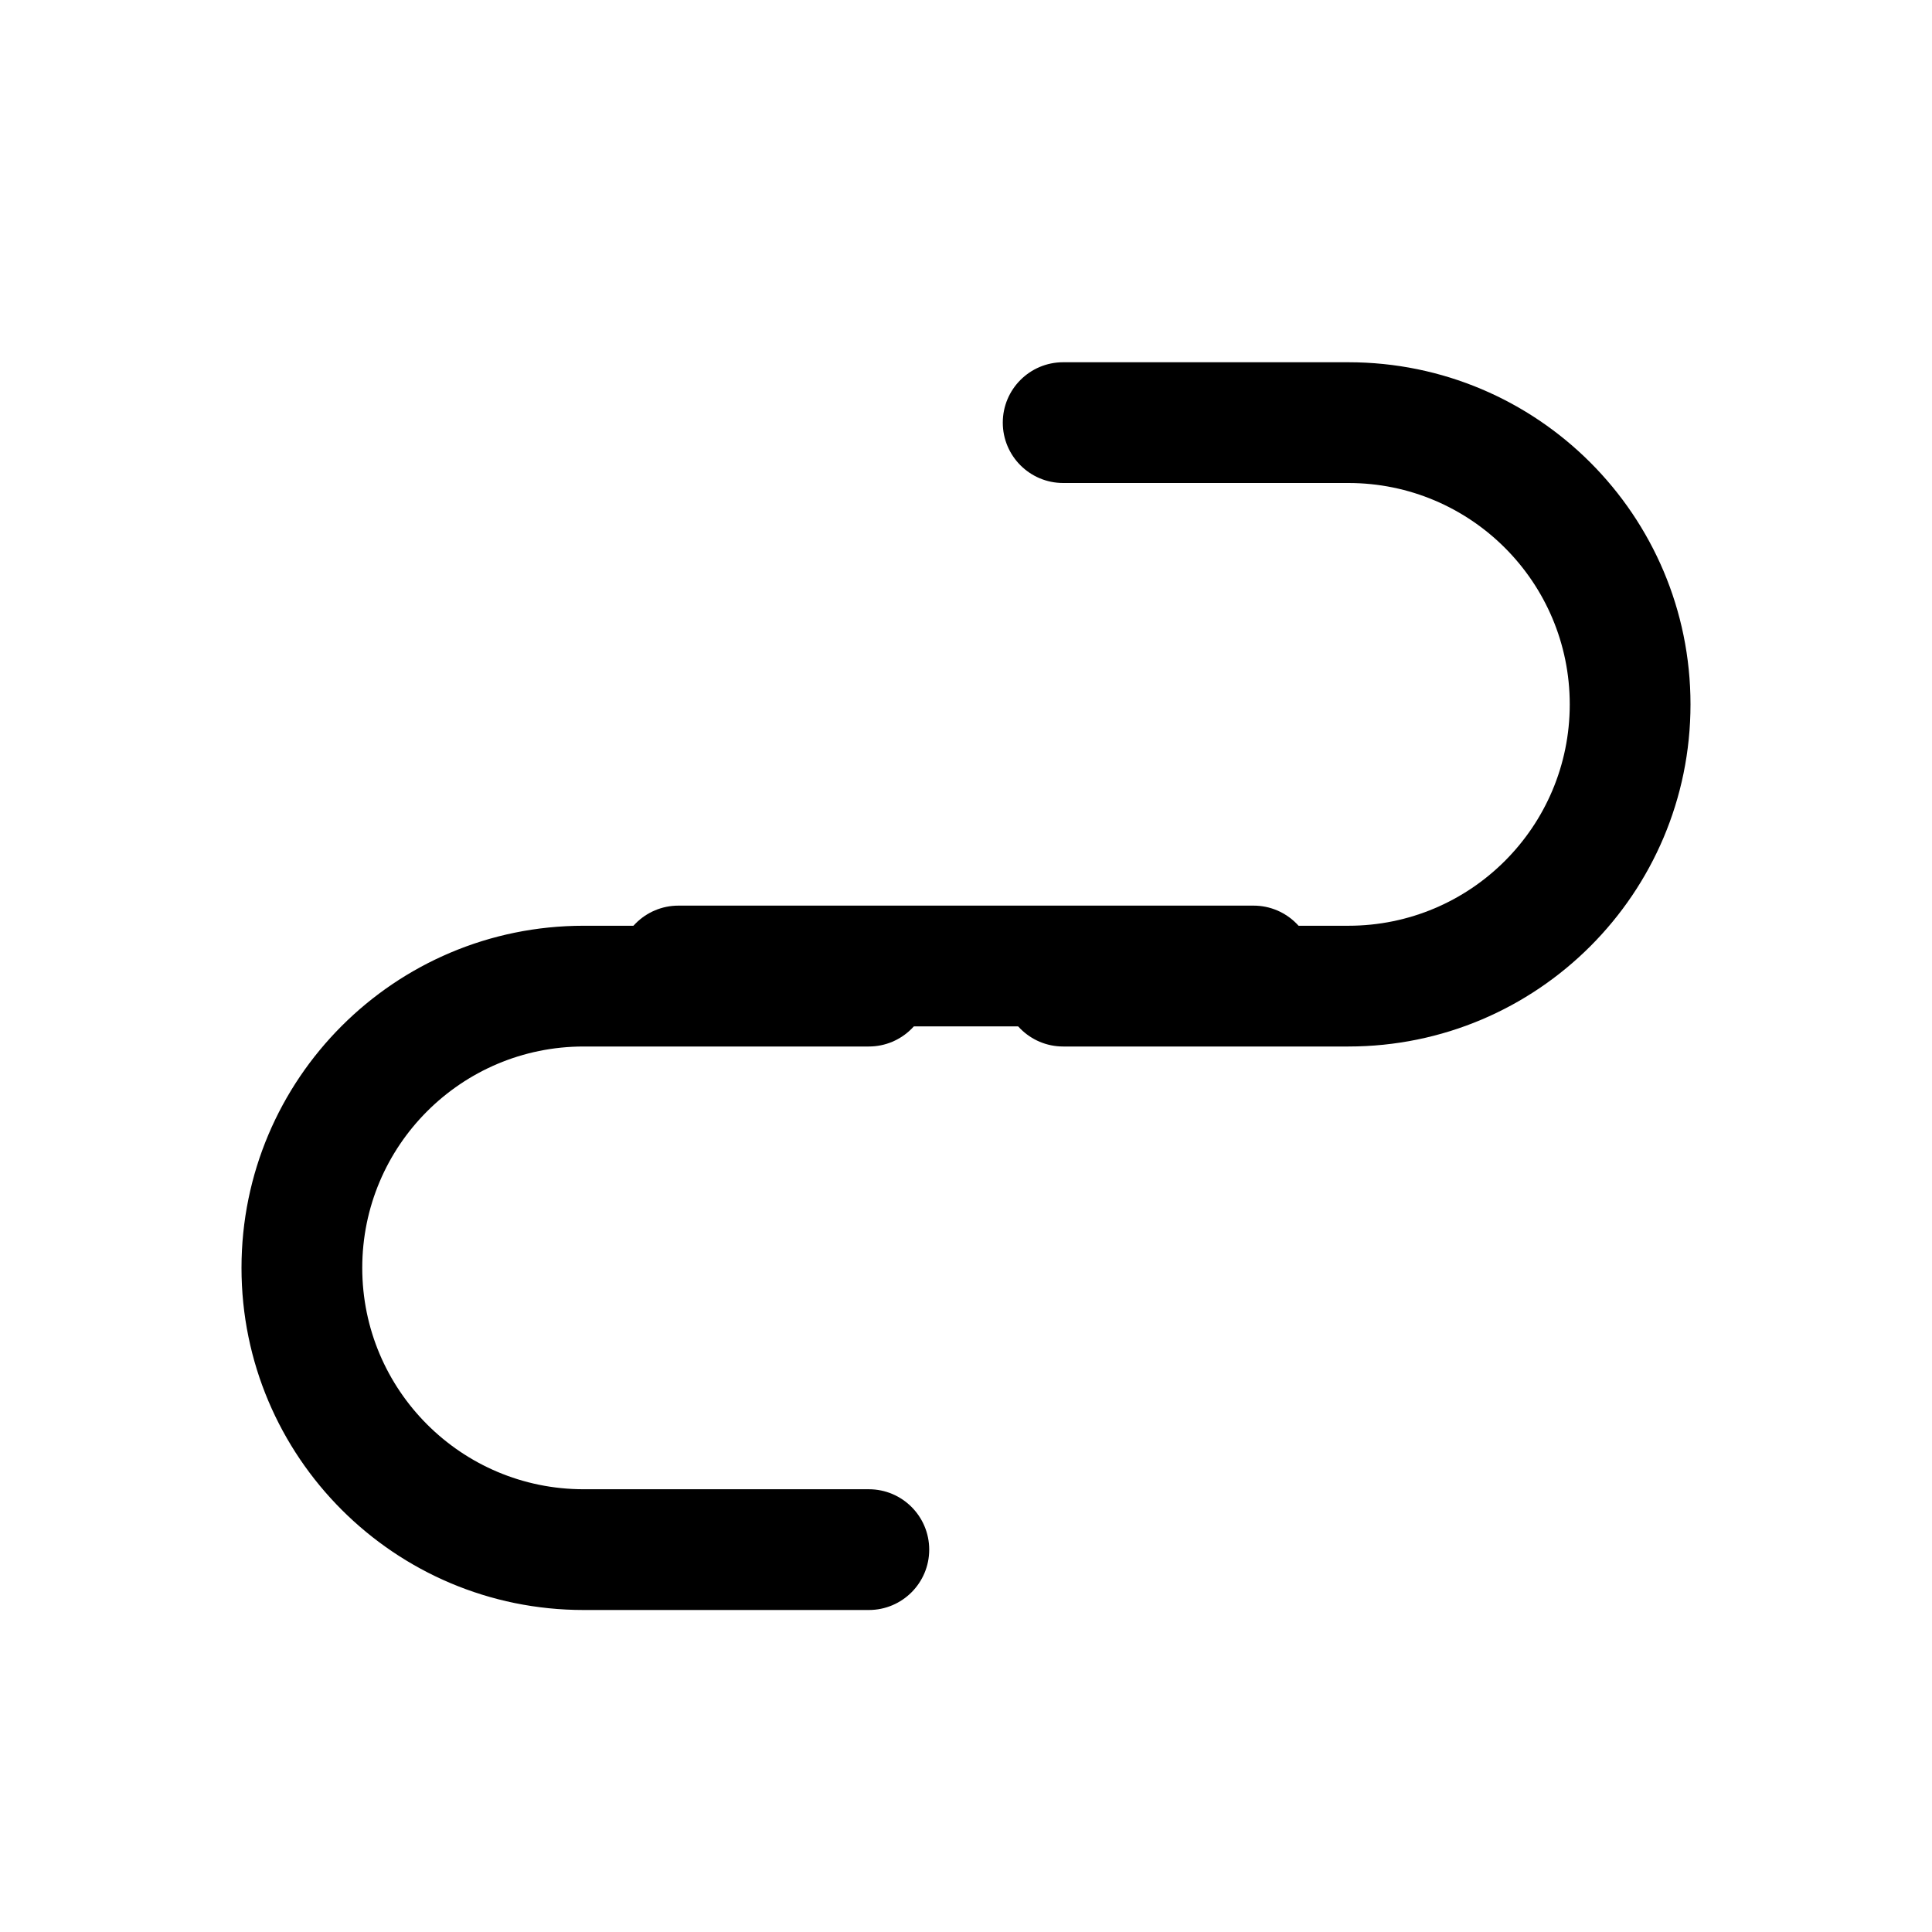
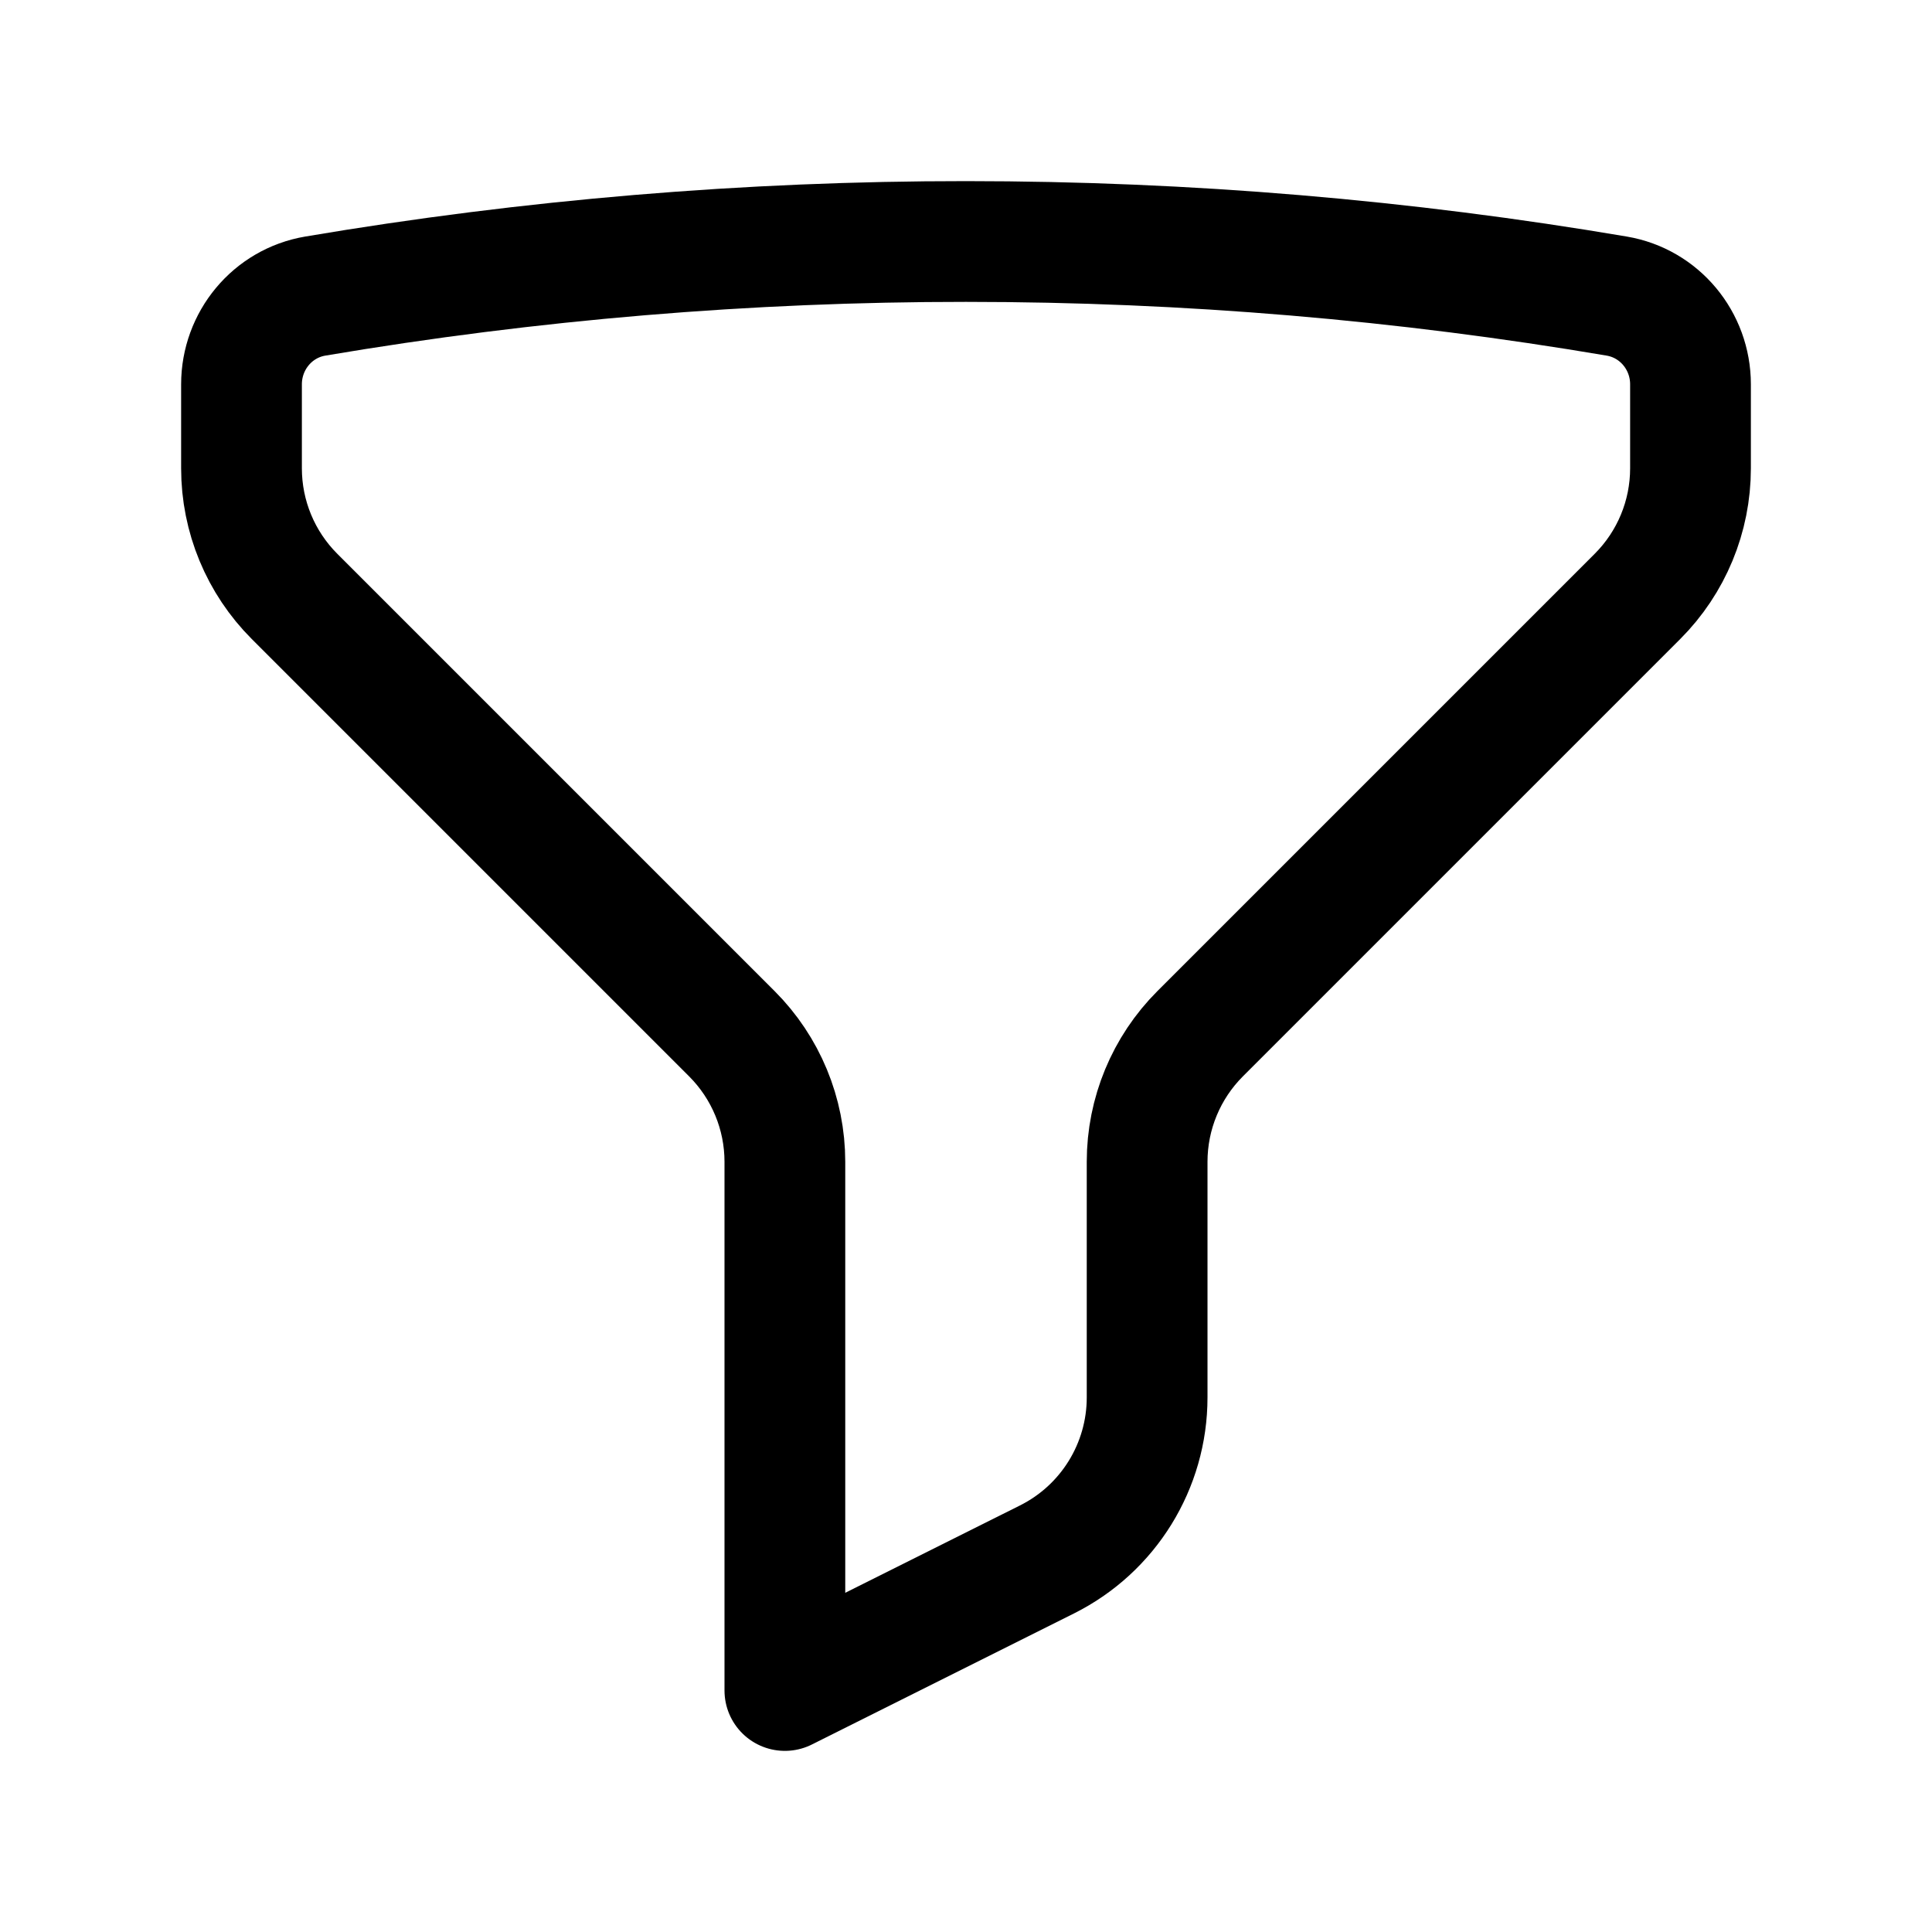
- <svg xmlns="http://www.w3.org/2000/svg" viewBox="0 0 24 24" fill="currentColor" aria-hidden="true" data-slot="icon" width="64" height="64">
-   <path d="M13.207 4.5h3.543a4.25 4.25 0 0 1 0 8.5h-3.543a.75.75 0 0 1 0-1.5h3.543a2.75 2.75 0 0 0 0-5.5h-3.543a.75.75 0 0 1 0-1.5Z" />
-   <path d="M7.25 11.5h3.543a.75.75 0 0 1 0 1.5H7.25a2.75 2.75 0 0 0 0 5.5h3.543a.75.75 0 0 1 0 1.5H7.25a4.25 4.25 0 1 1 0-8.5Z" />
-   <path d="M8.428 12.75a.75.75 0 0 1 0-1.5h7.144a.75.75 0 0 1 0 1.5H8.428Z" />
+ <svg xmlns="http://www.w3.org/2000/svg" fill="none" viewBox="0 0 24 24" stroke-width="1.5" stroke="currentColor" class="size-6">
+   <path stroke-linecap="round" stroke-linejoin="round" d="M12 3c2.755 0 5.455.232 8.083.678.533.09.917.556.917 1.096v1.044a2.25 2.25 0 0 1-.659 1.591l-5.432 5.432a2.25 2.25 0 0 0-.659 1.591v2.927a2.25 2.25 0 0 1-1.244 2.013L9.75 21v-6.568a2.25 2.25 0 0 0-.659-1.591L3.659 7.409A2.25 2.25 0 0 1 3 5.818V4.774c0-.54.384-1.006.917-1.096A48.32 48.32 0 0 1 12 3Z" />
</svg>
